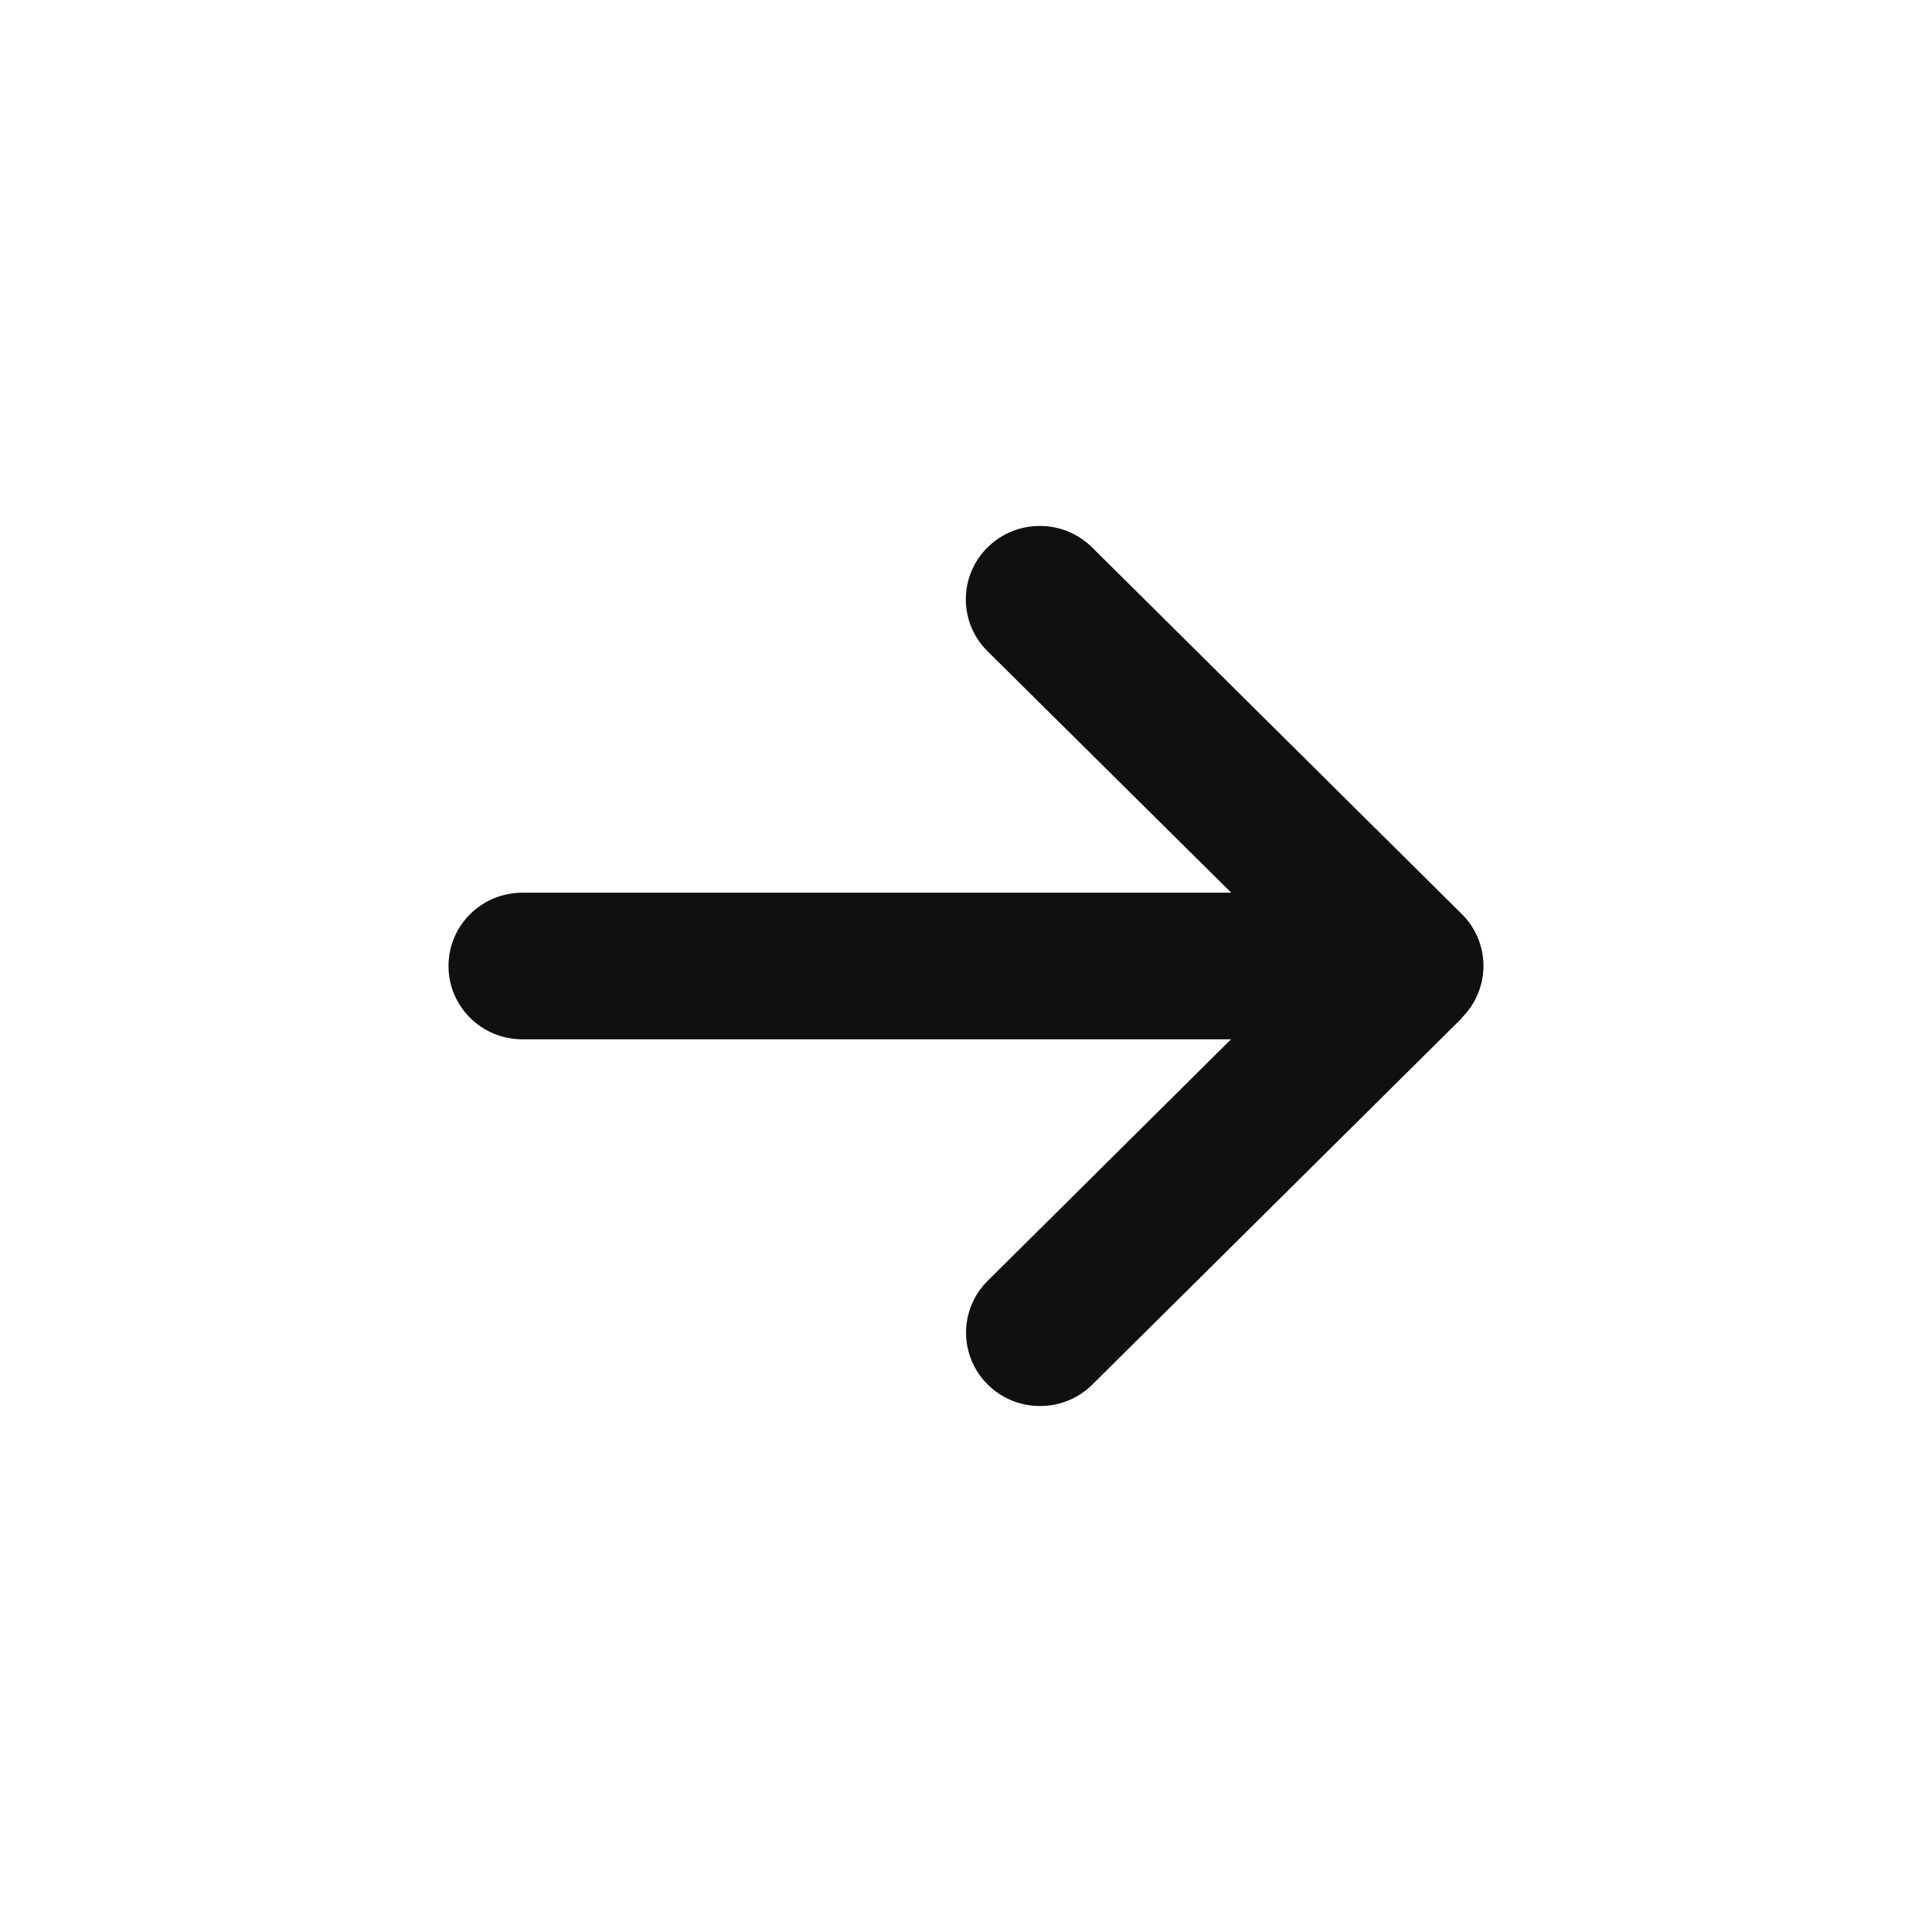
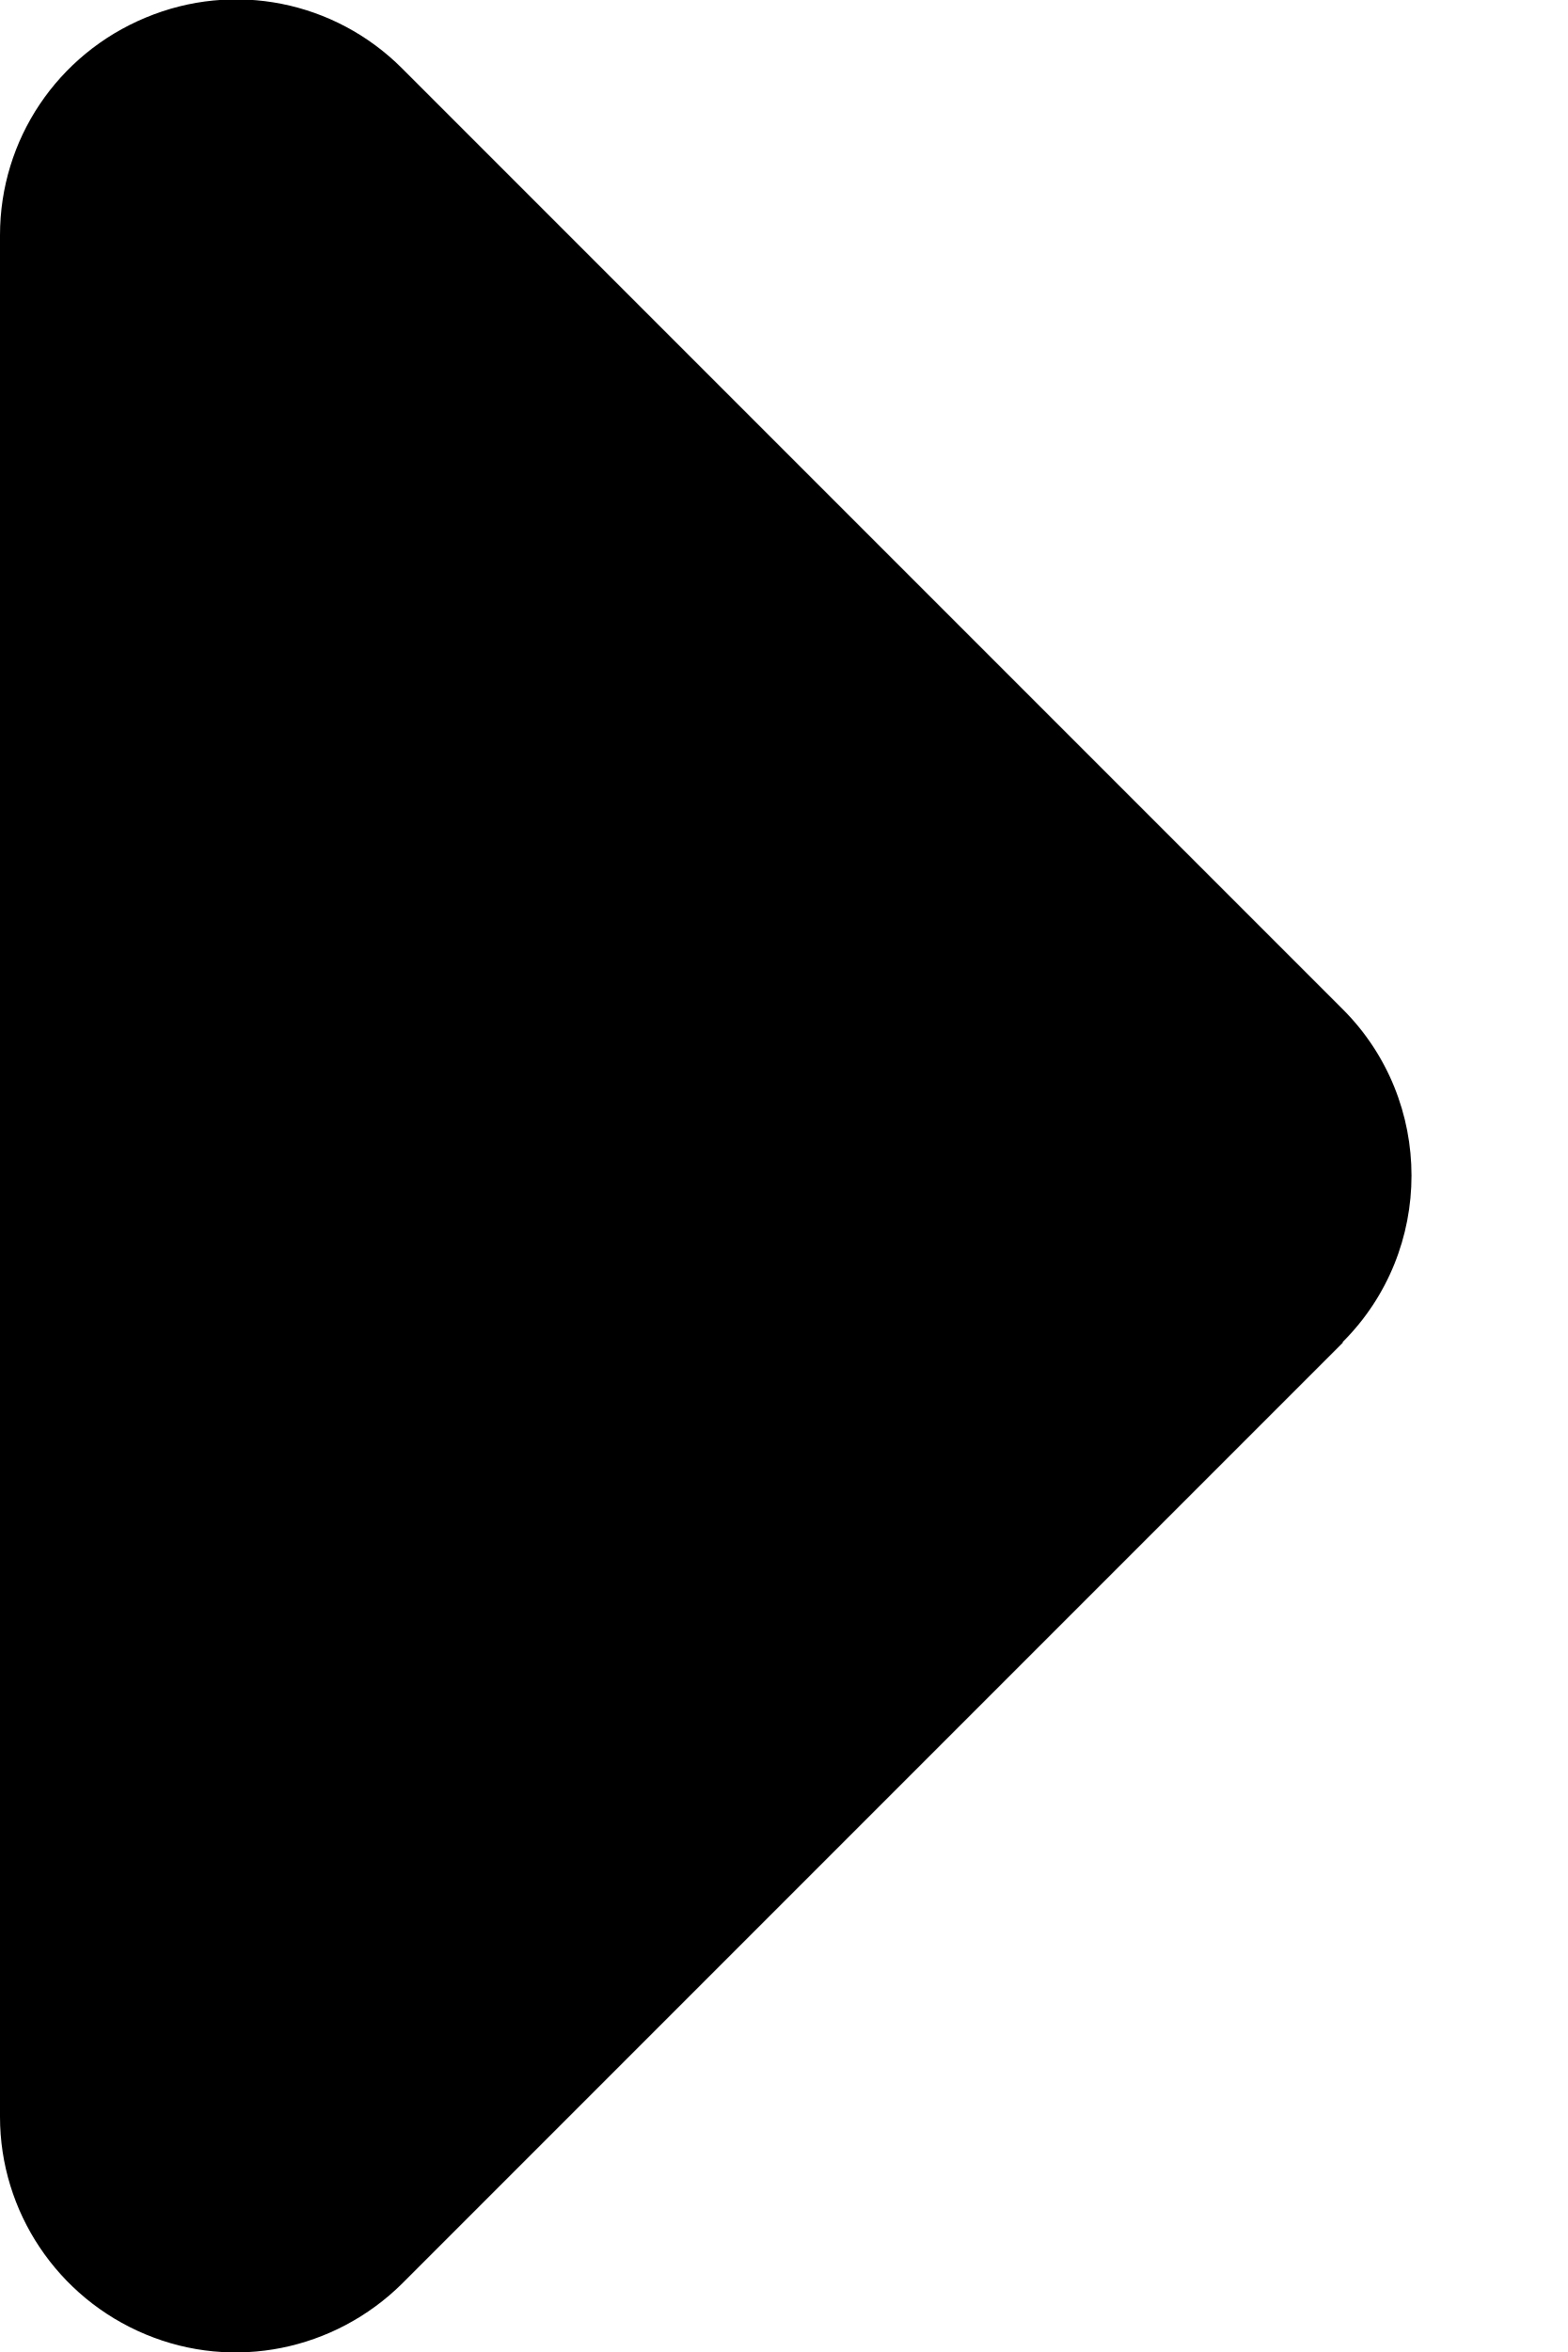
- <svg xmlns="http://www.w3.org/2000/svg" width="56" height="56" viewBox="0 0 56 56" fill="none">
-   <path d="M42.37 29.501C43.208 28.671 43.208 27.323 42.37 26.493L31.656 15.868C30.819 15.037 29.46 15.037 28.623 15.868C27.786 16.698 27.786 18.046 28.623 18.876L35.688 25.875H15.143C13.958 25.875 13 26.825 13 28C13 29.175 13.958 30.125 15.143 30.125H35.681L28.63 37.124C27.792 37.954 27.792 39.302 28.63 40.132C29.466 40.962 30.826 40.962 31.663 40.132L42.377 29.507L42.37 29.501Z" fill="#101010" />
+ <svg xmlns="http://www.w3.org/2000/svg" width="8" height="12" viewBox="0 0 8 12" fill="none">
+   <path d="M6.852 6.847C7.32 6.379 7.32 5.617 6.852 5.149L2.052 0.349C1.707 0.004 1.193 -0.098 0.743 0.09C0.293 0.277 0 0.712 0 1.2L0 10.8C0 11.284 0.293 11.723 0.743 11.91C1.193 12.098 1.707 11.992 2.052 11.651L6.852 6.851L6.852 6.847Z" fill="black" />
</svg>
